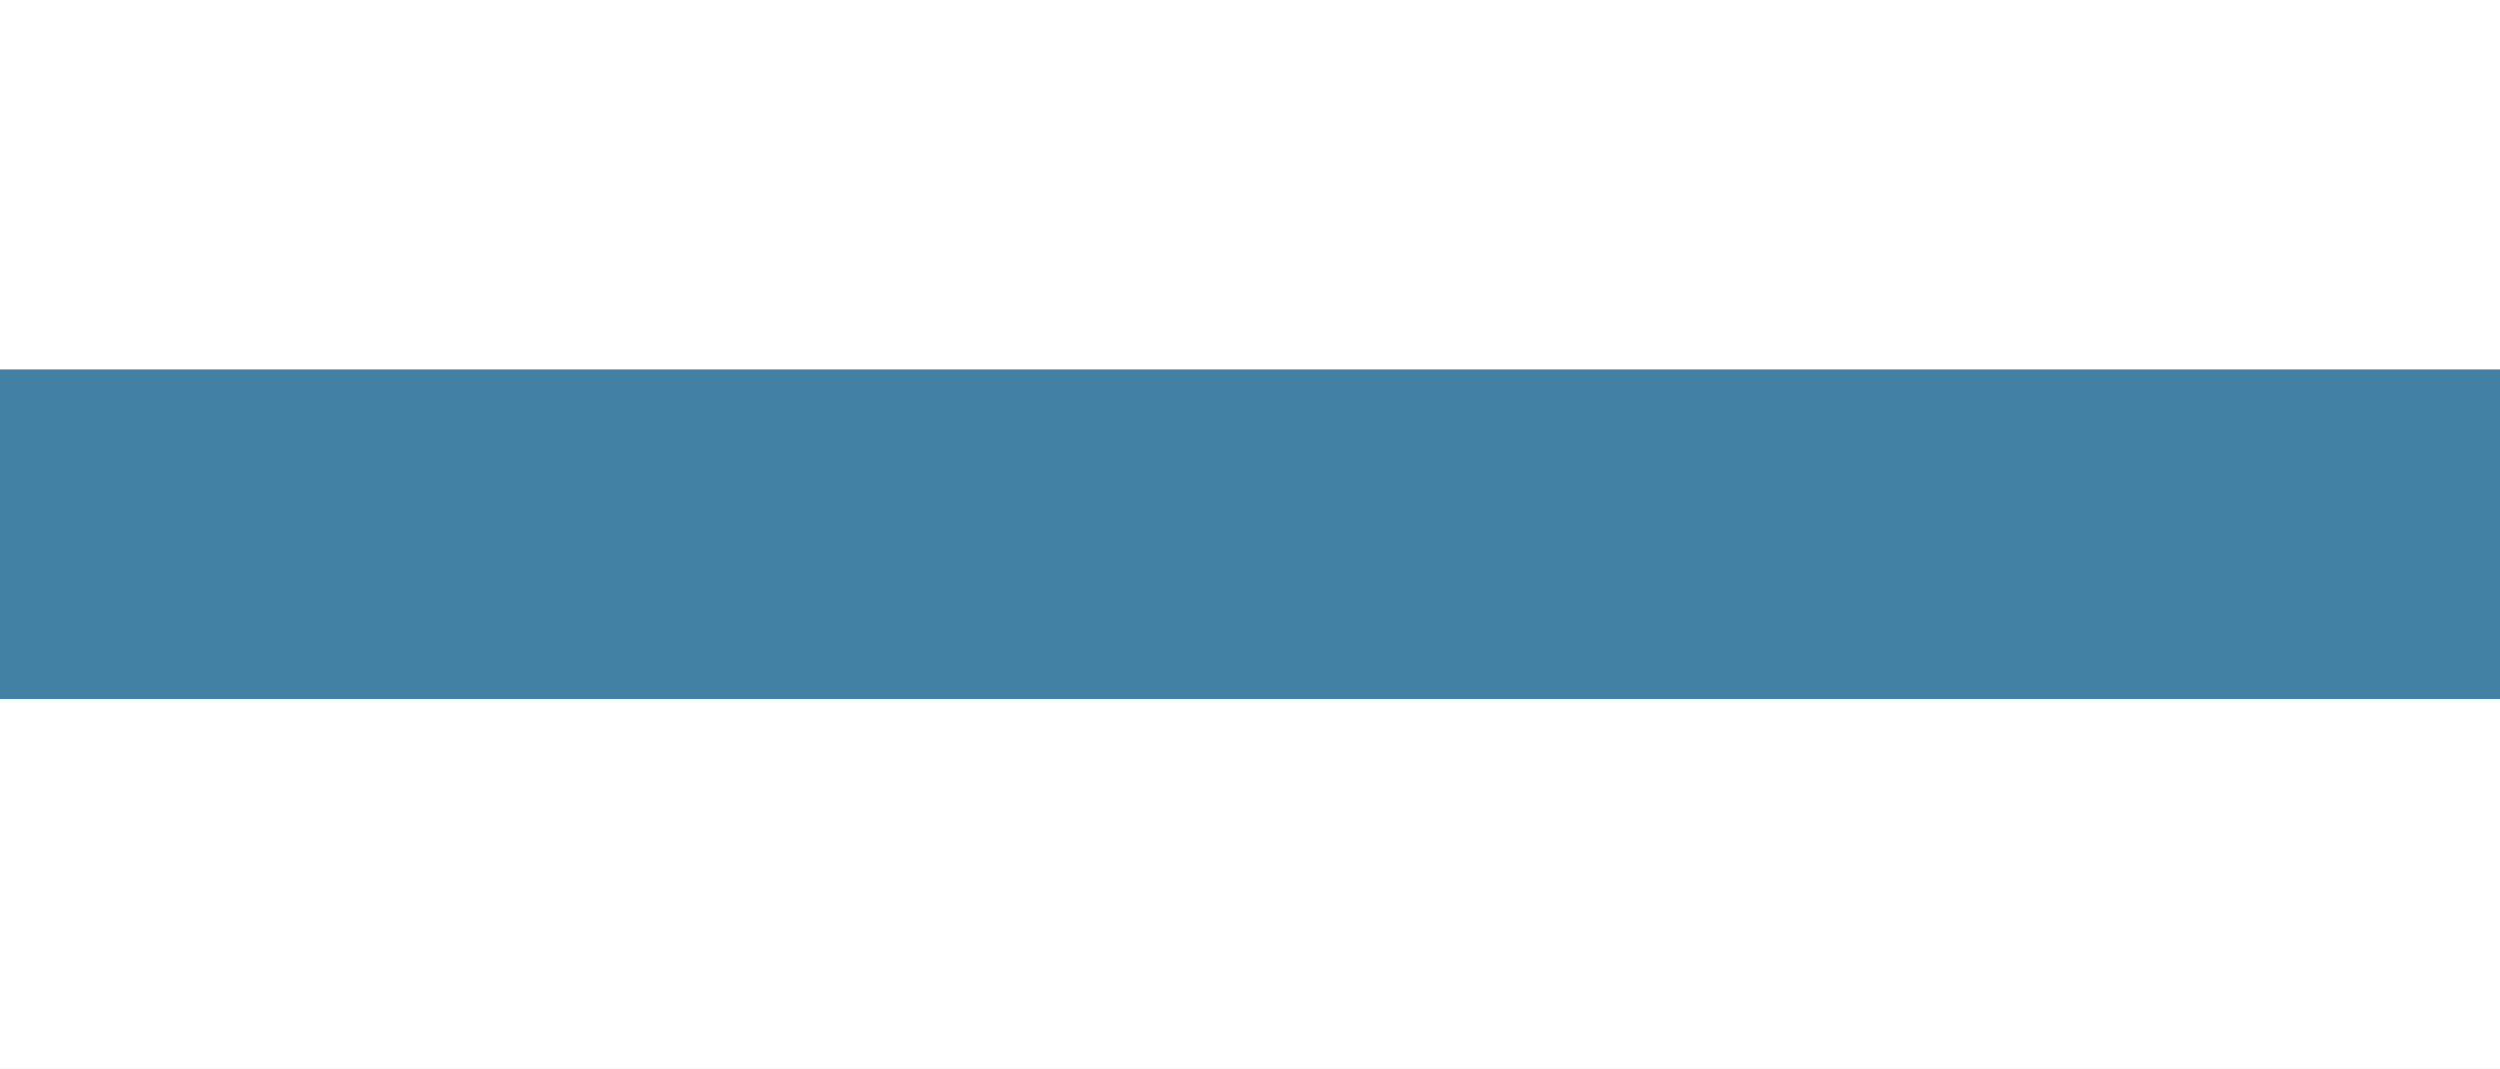
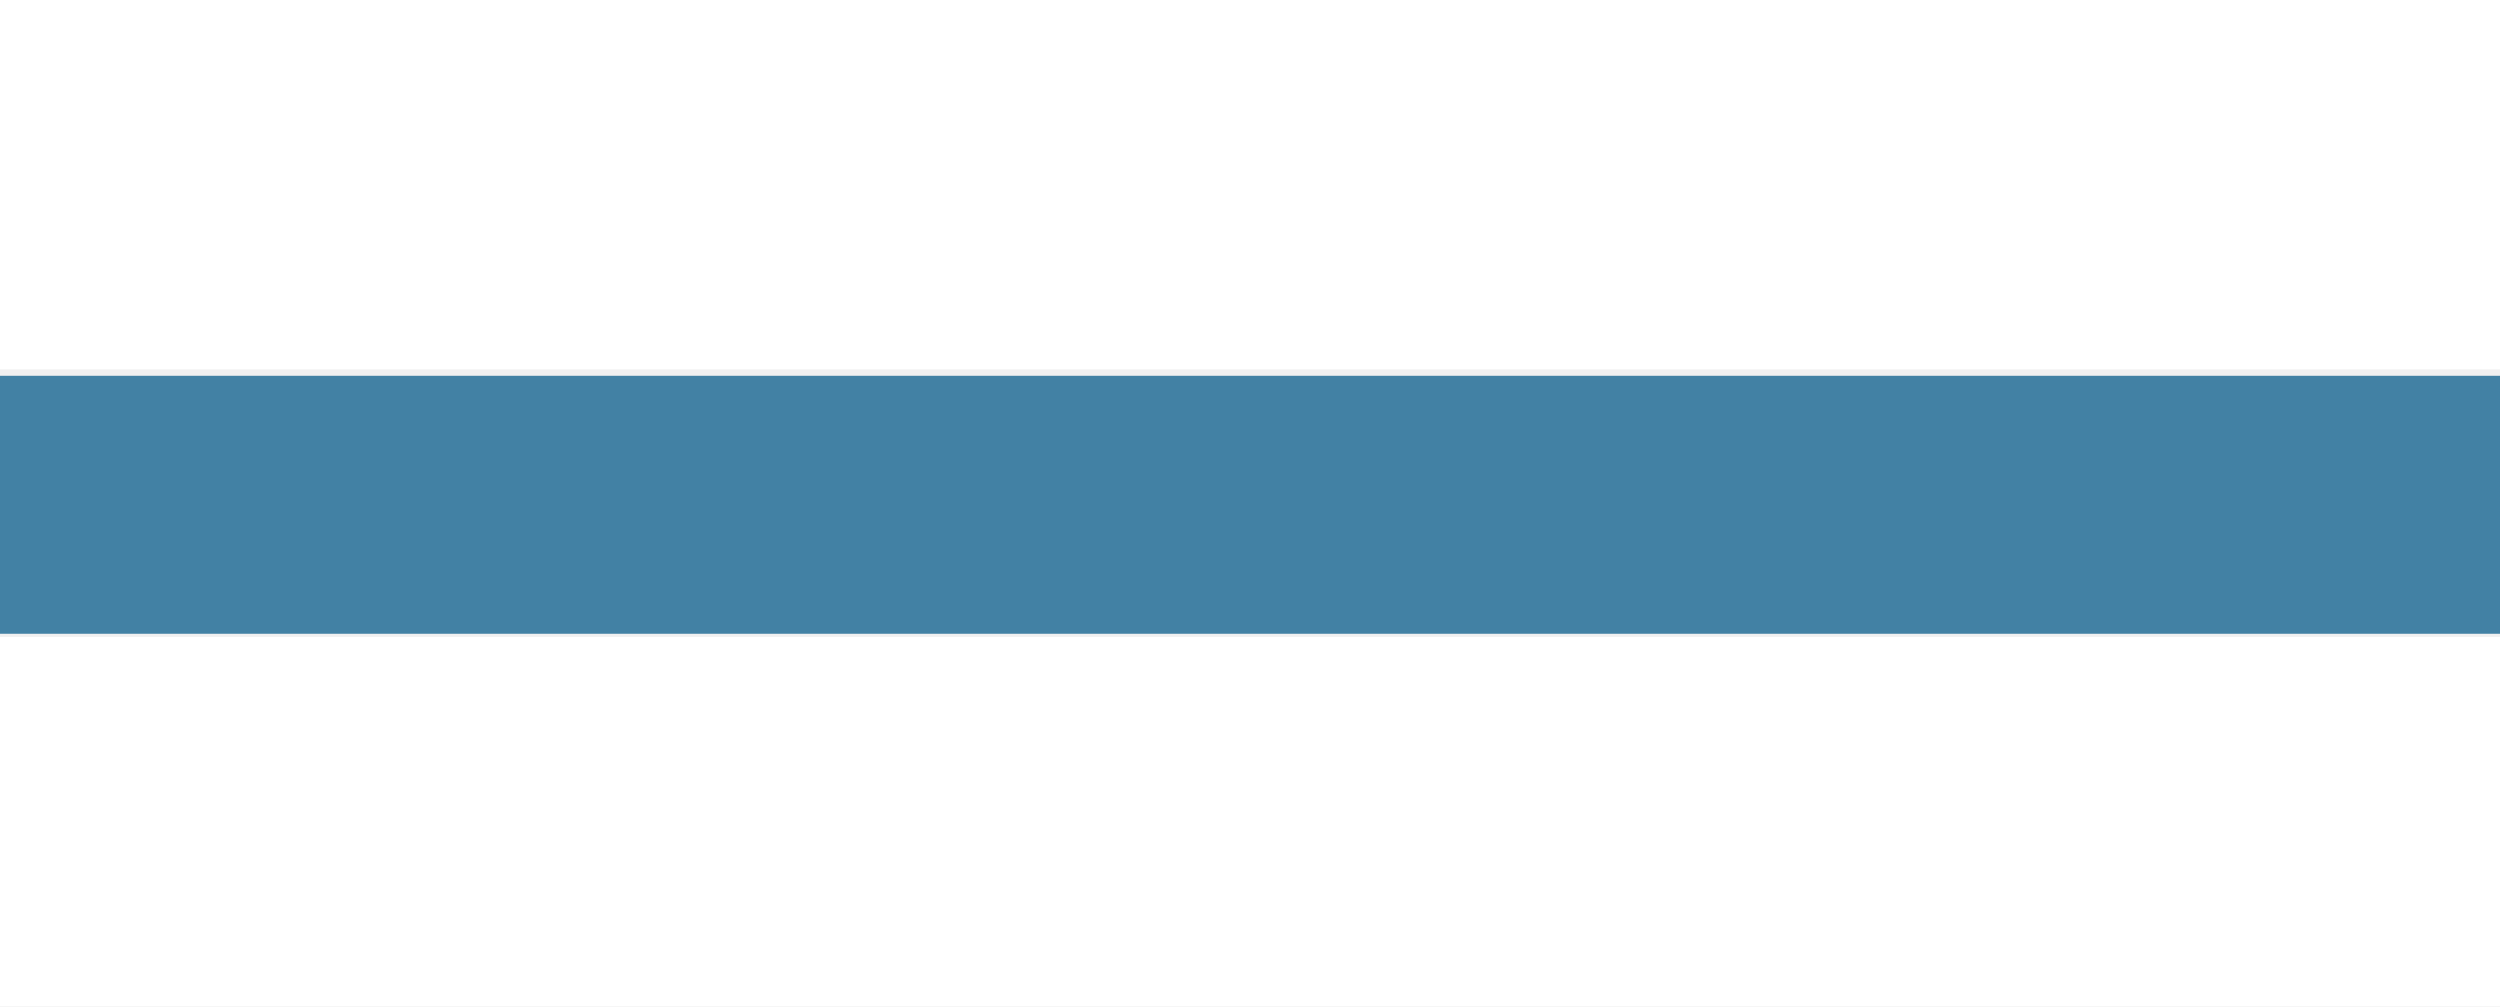
- <svg xmlns="http://www.w3.org/2000/svg" width="1570" height="671" viewBox="0 0 1570 671" fill="none">
-   <rect x="-250" y="216" width="1820" height="232" fill="#4281A4" />
+ <svg xmlns="http://www.w3.org/2000/svg" width="1570" height="632" viewBox="0 0 1570 632" fill="none">
+   <rect x="-250" y="236" width="1820" height="162" fill="#4281A4" />
  <rect x="-250" width="1820" height="232" fill="white" />
-   <rect x="-250" y="439" width="1820" height="232" fill="white" />
+   <rect x="-250" y="400" width="1820" height="232" fill="white" />
</svg>
